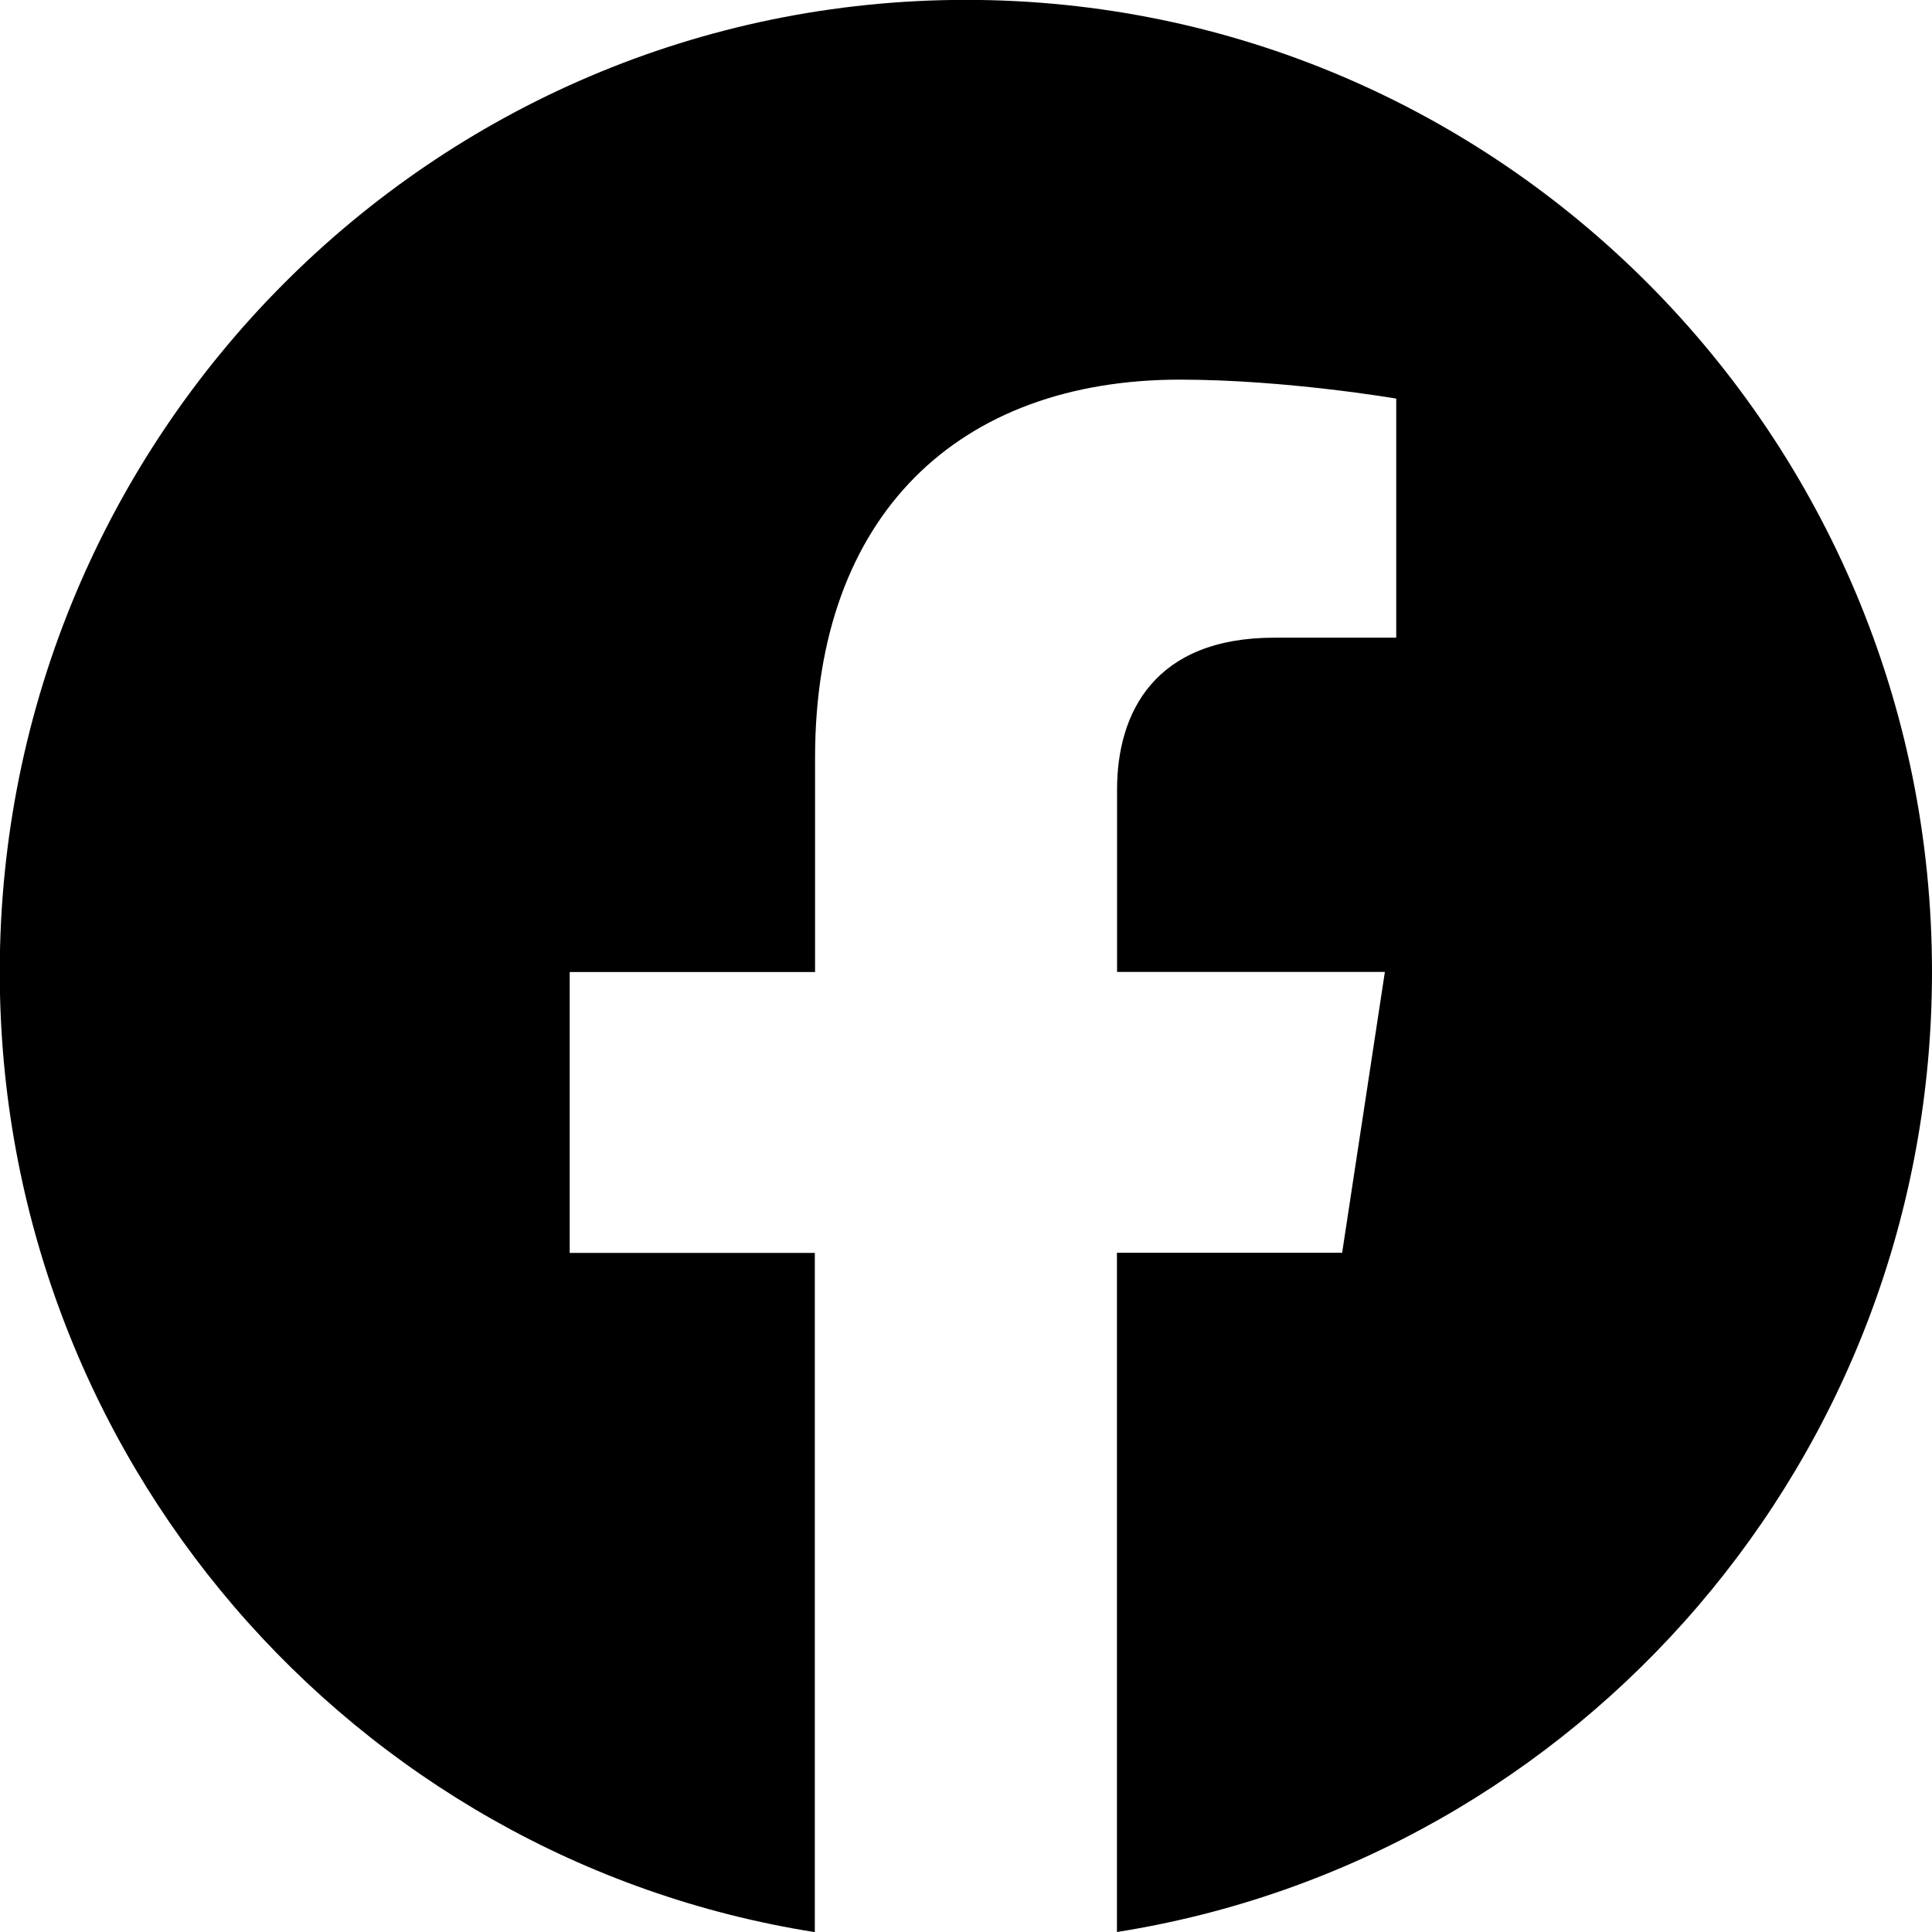
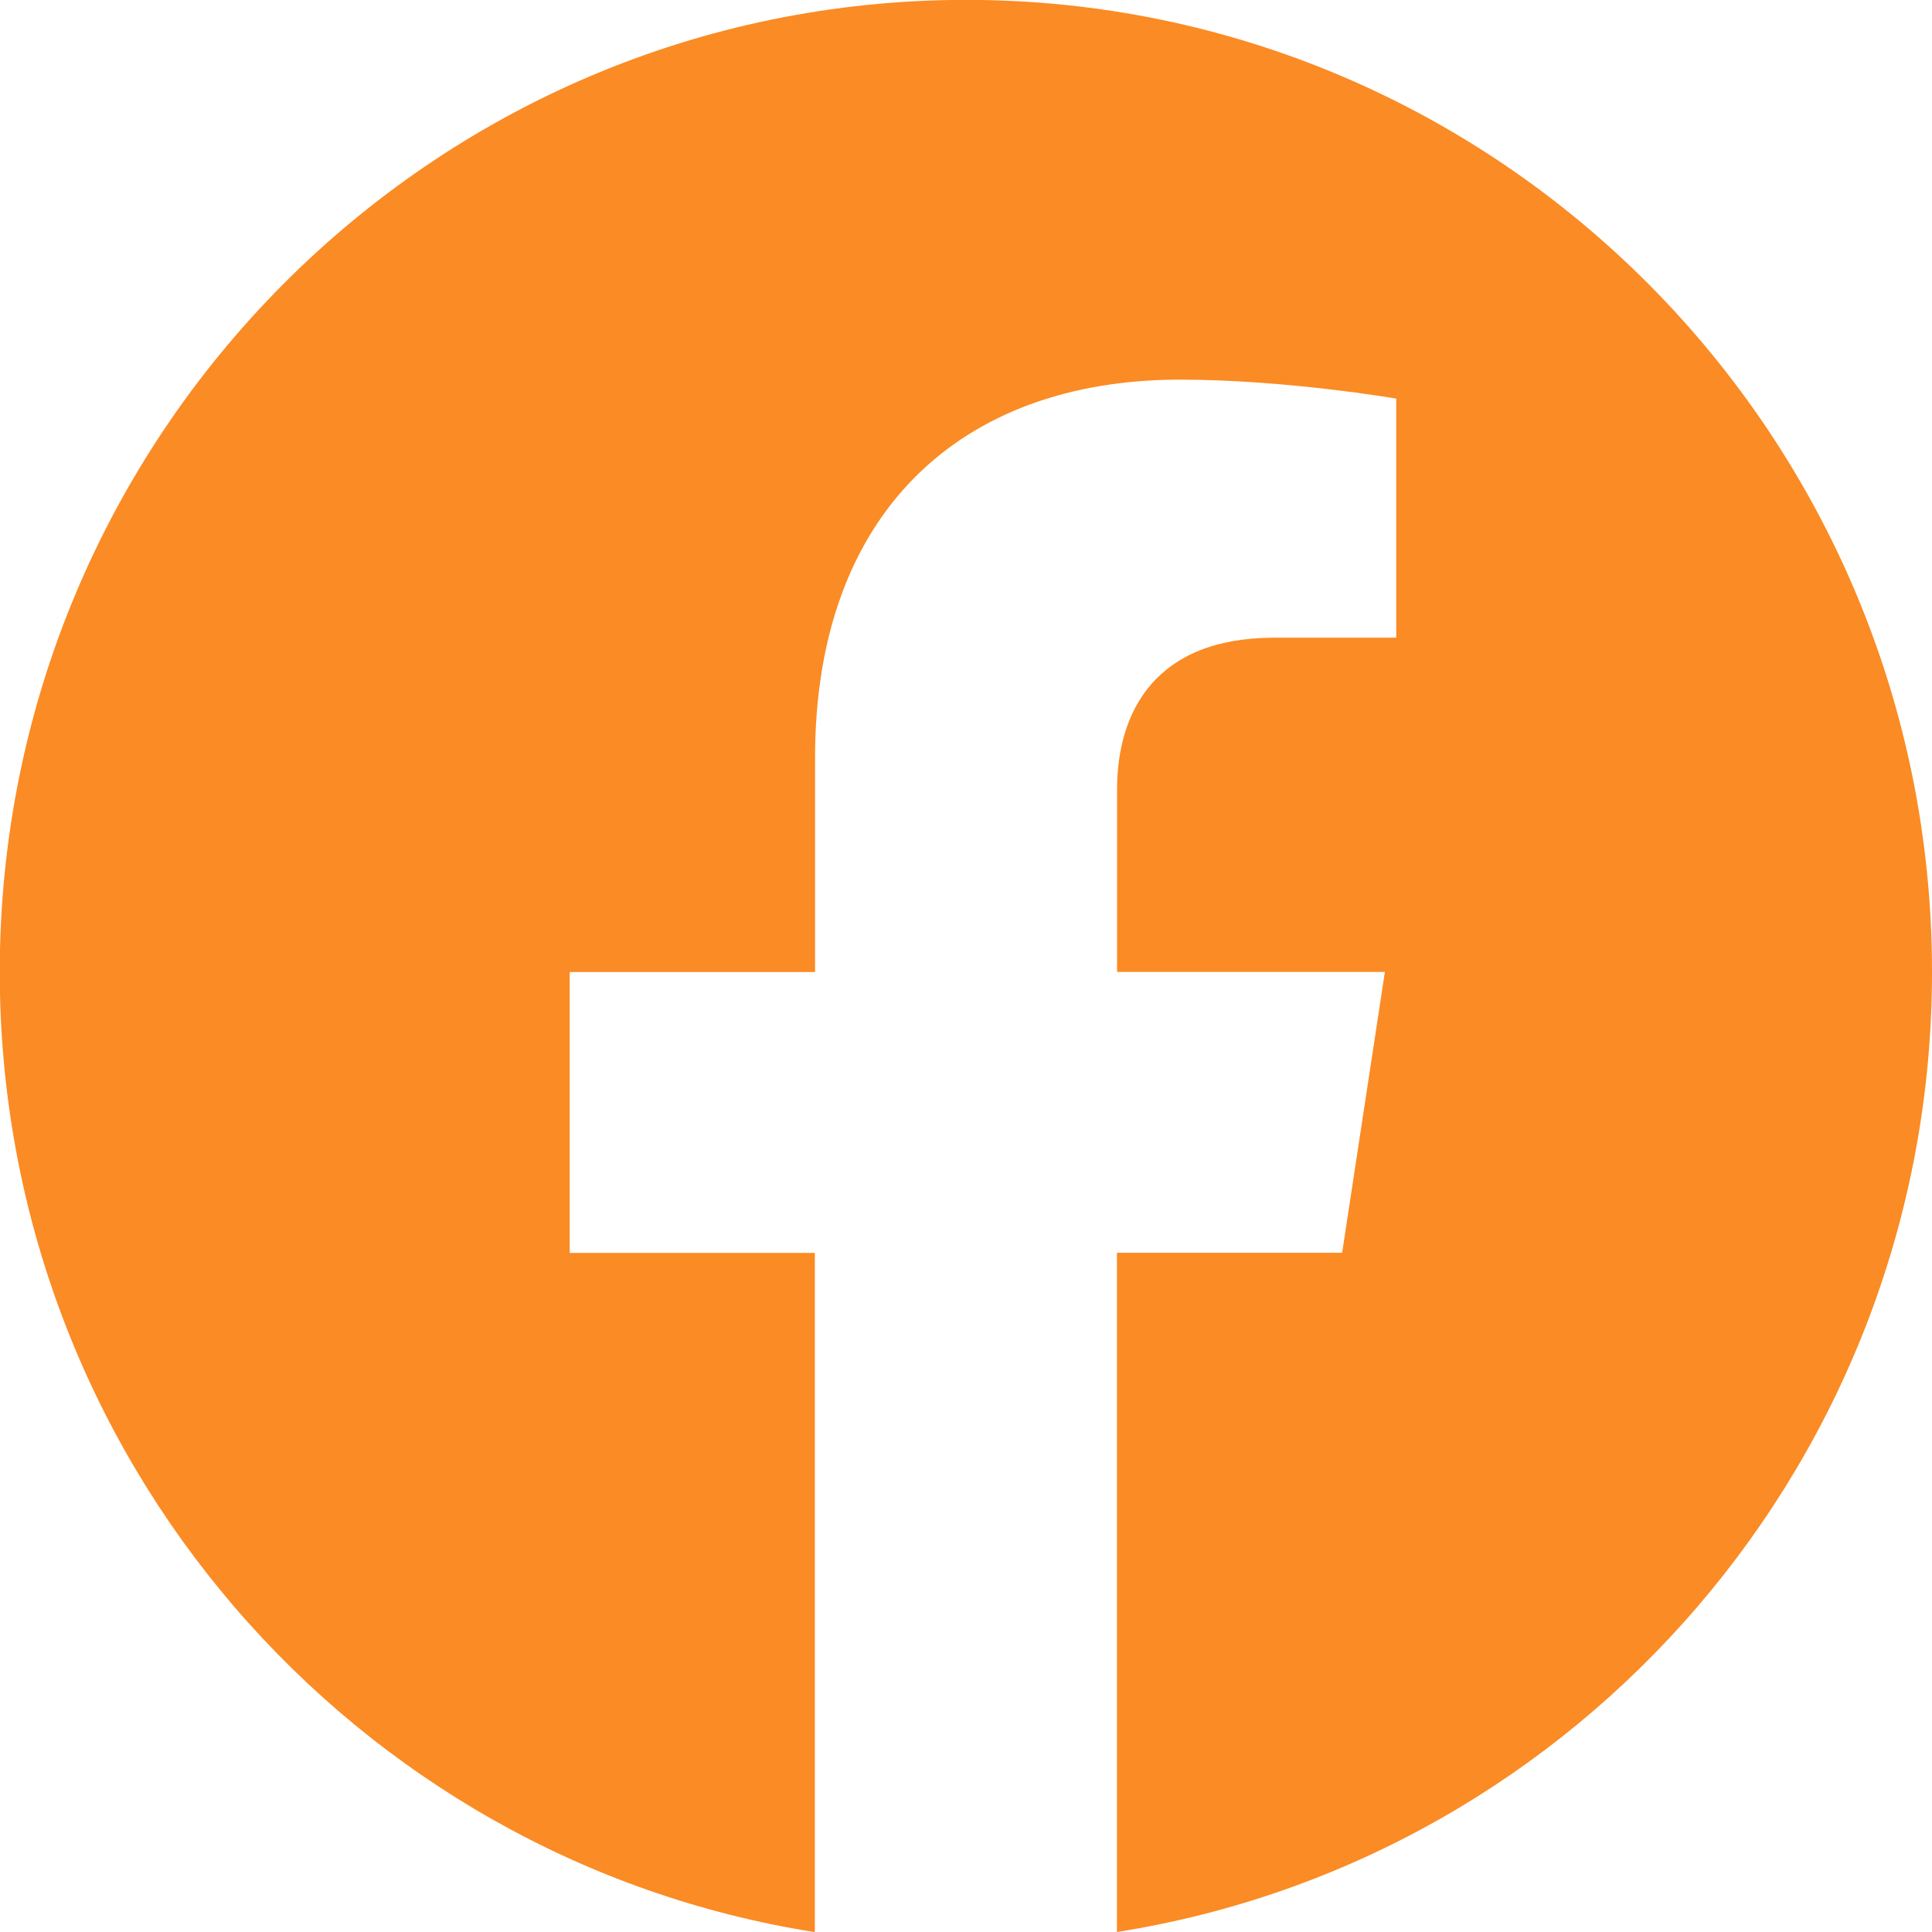
- <svg xmlns="http://www.w3.org/2000/svg" width="16" height="16" fill="currentColor" class="bi bi-facebook" viewBox="0 0 16 16">
+ <svg xmlns="http://www.w3.org/2000/svg" width="16" color="#fb8b24" height="16" fill="currentColor" class="bi bi-facebook" viewBox="0 0 16 16">
  <path d="M16 8.049c0-4.446-3.582-8.05-8-8.05C3.58 0-.002 3.603-.002 8.05c0 4.017 2.926 7.347 6.75 7.951v-5.625h-2.03V8.05H6.75V6.275c0-2.017 1.195-3.131 3.022-3.131.876 0 1.791.157 1.791.157v1.98h-1.009c-.993 0-1.303.621-1.303 1.258v1.51h2.218l-.354 2.326H9.25V16c3.824-.604 6.75-3.934 6.75-7.951" />
</svg>
